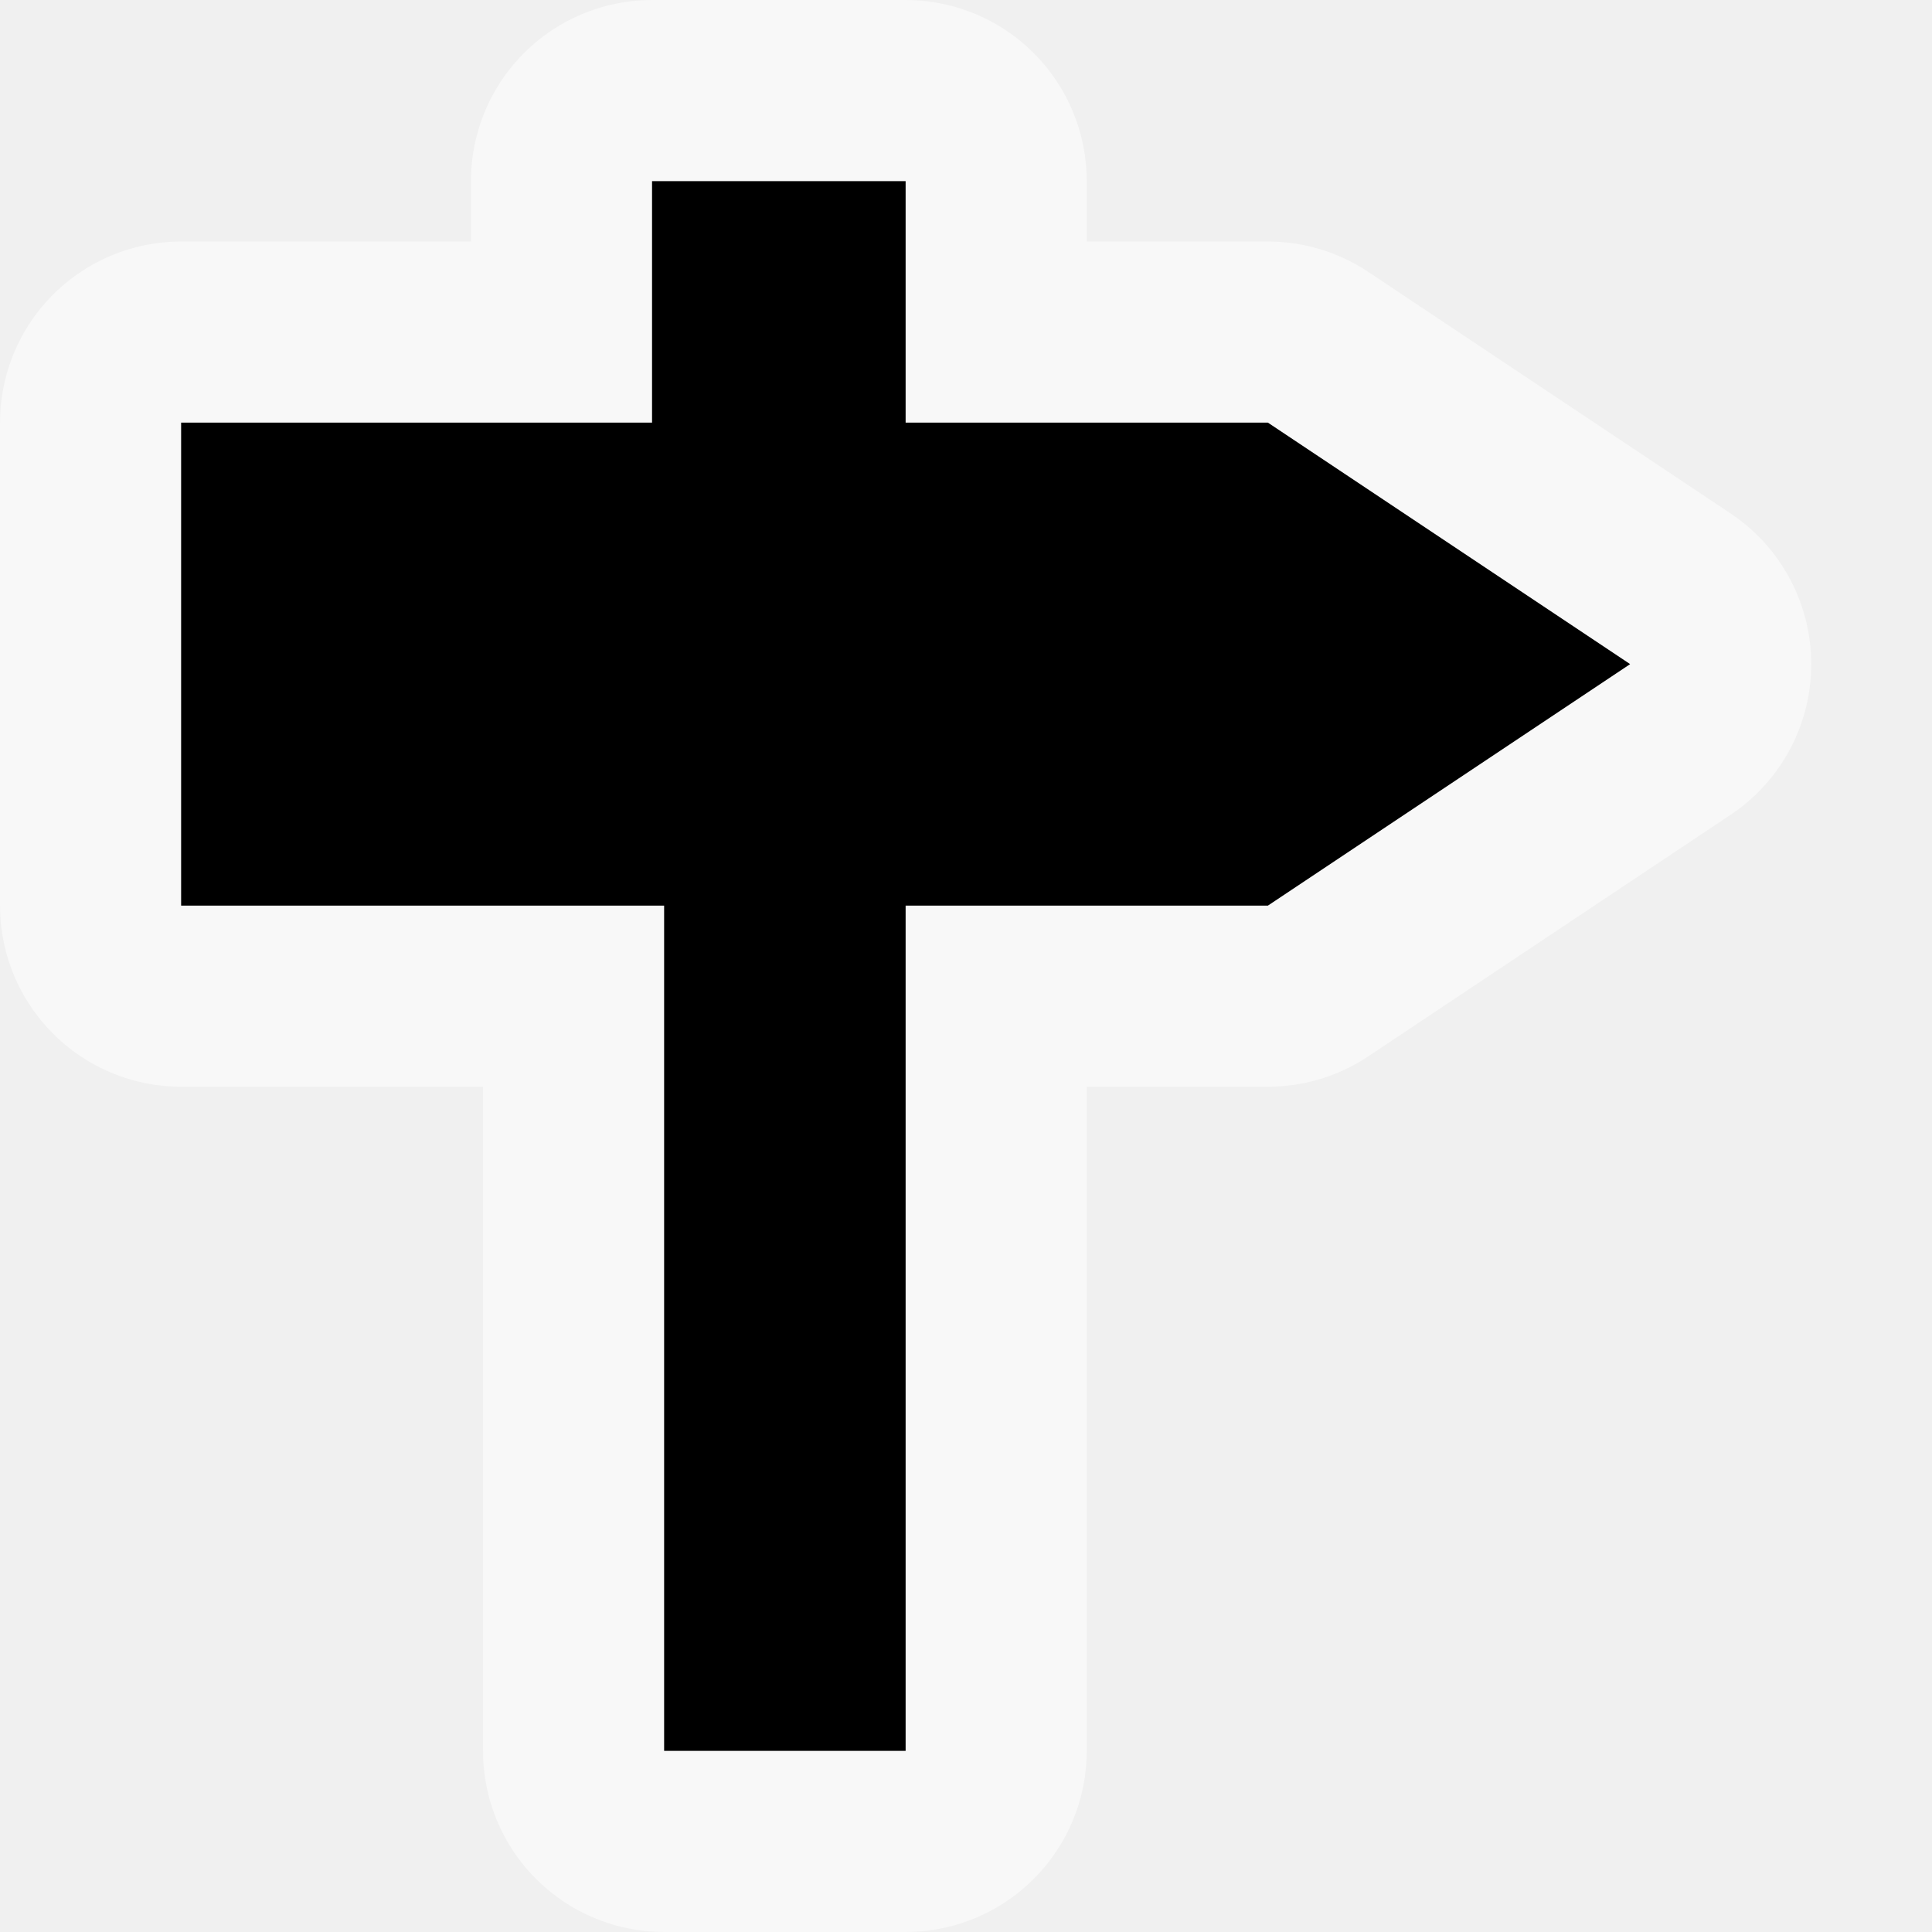
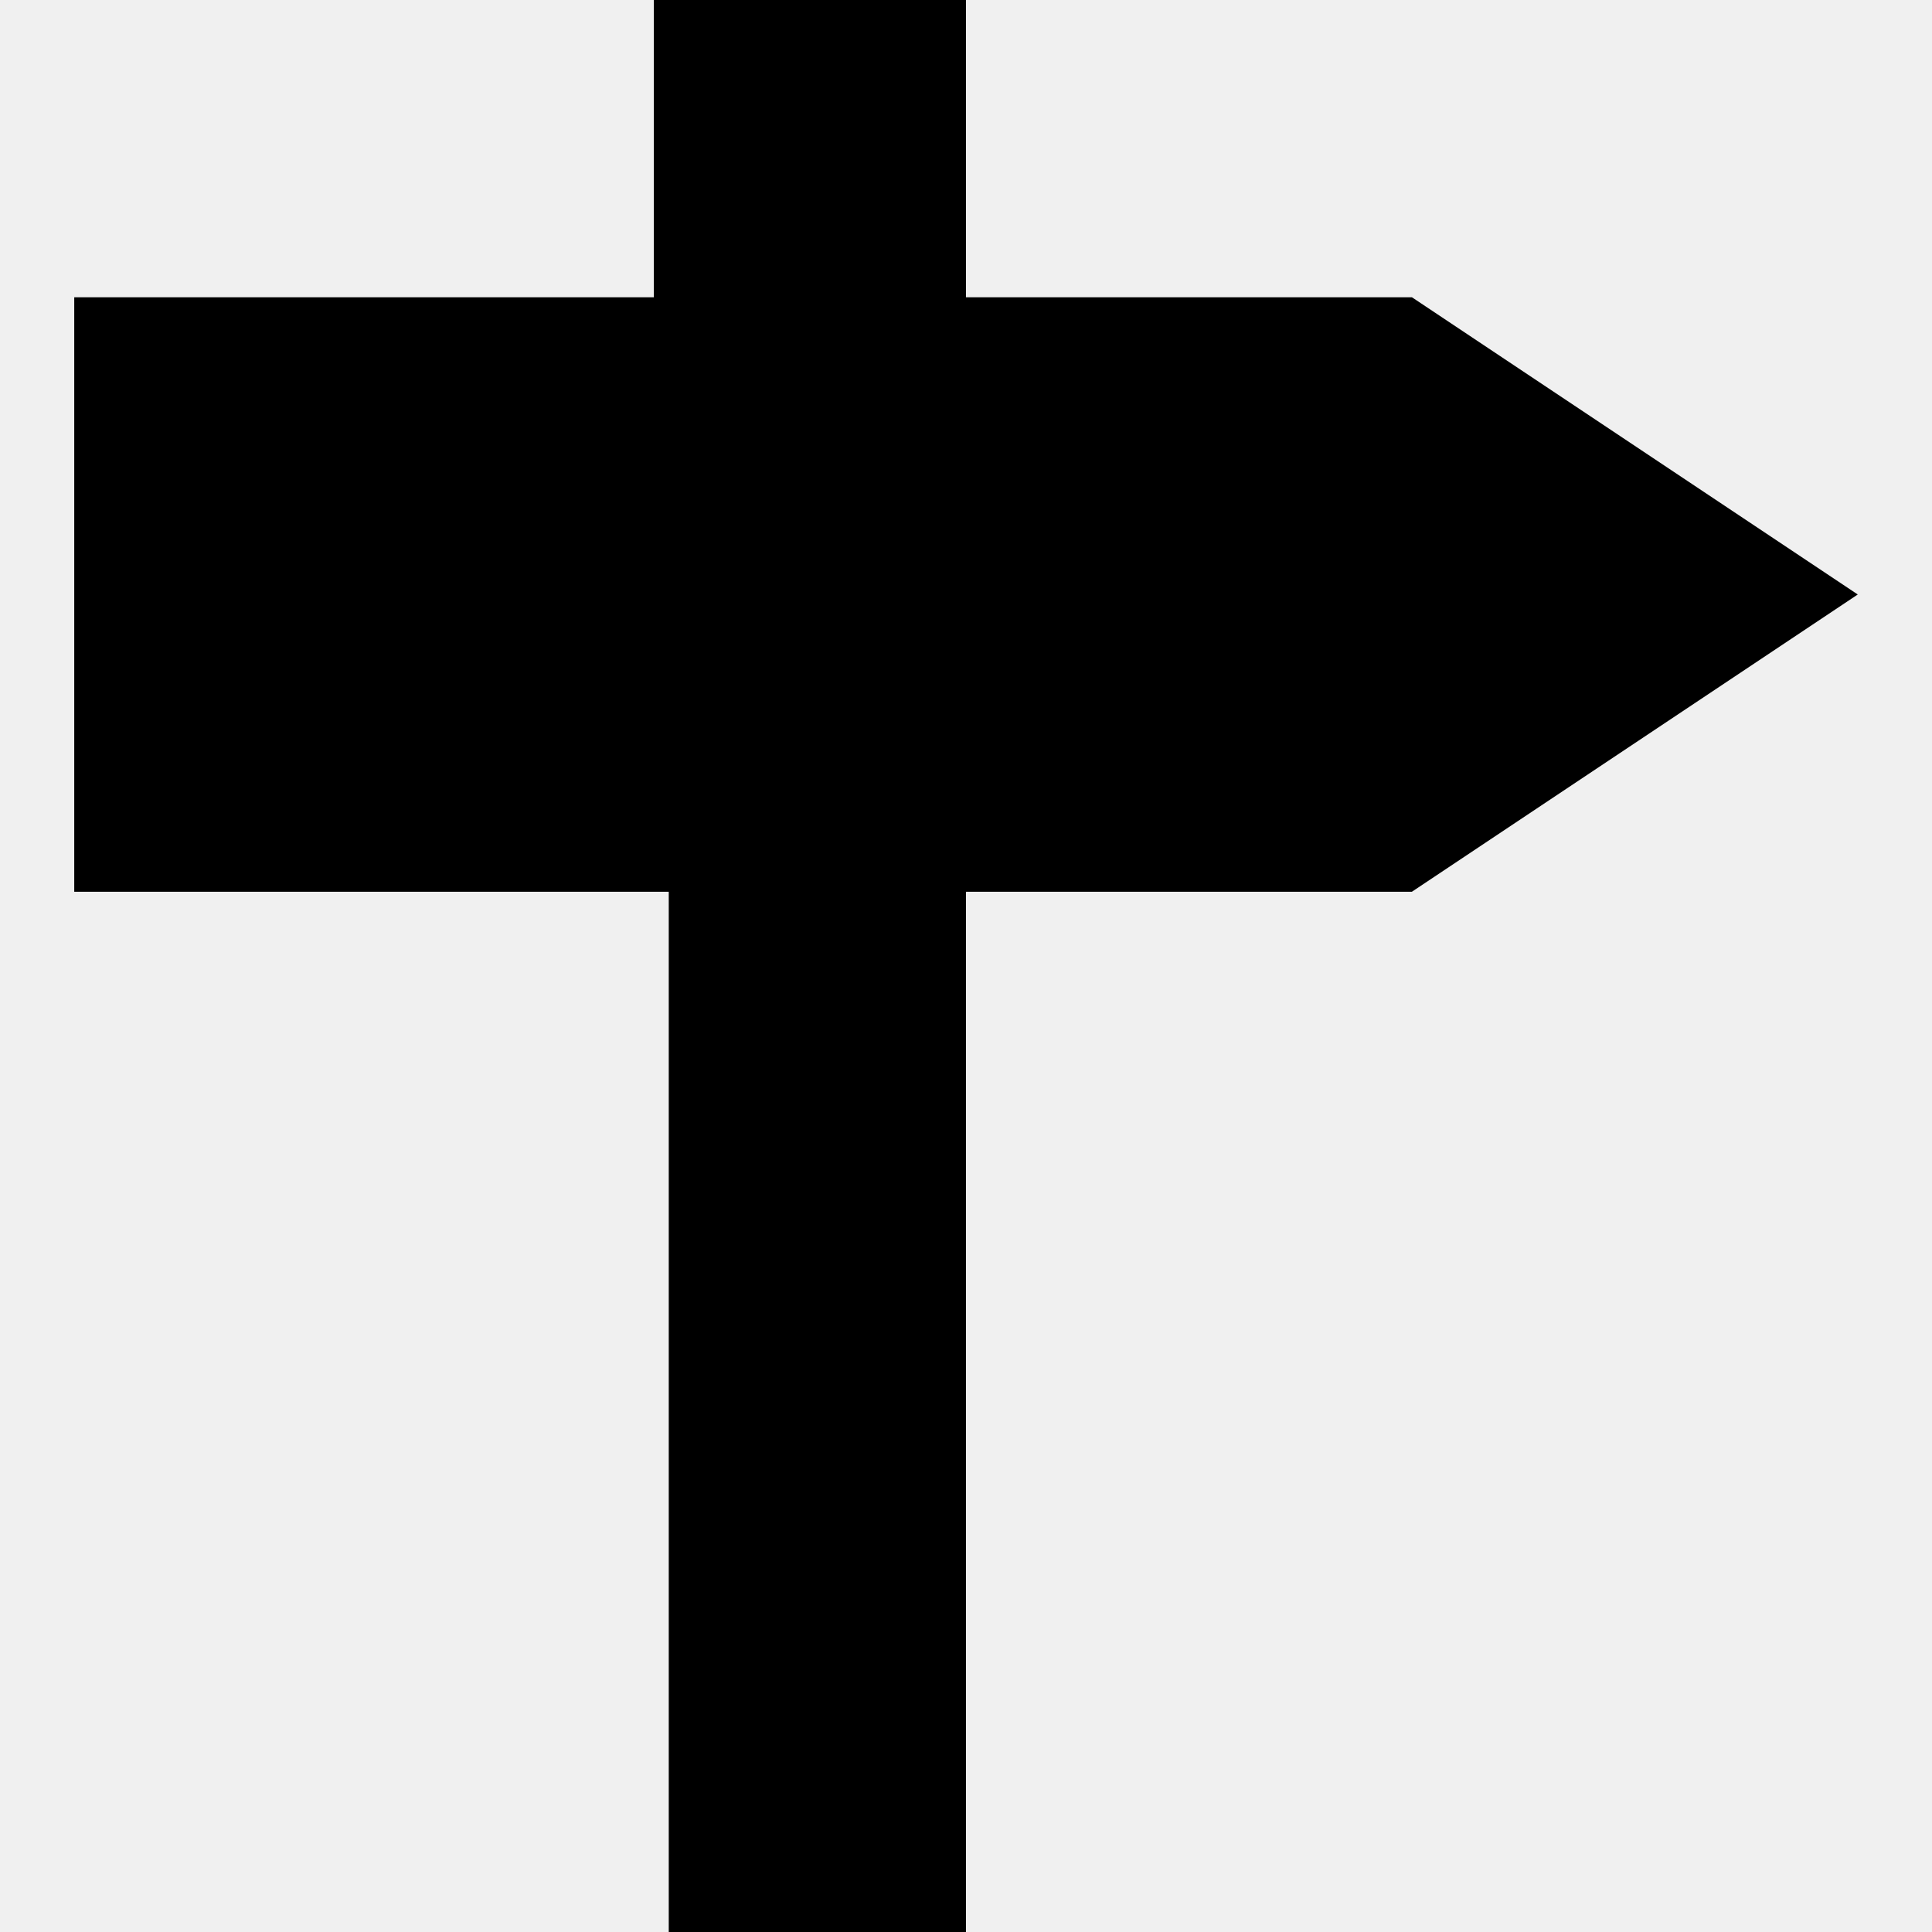
- <svg xmlns="http://www.w3.org/2000/svg" width="16" height="16">
-   <path d="M5.4 1.5v2H1.5V7.5h4v7h2V7.5h3l3-2-3-2H7.5V1.5z" opacity=".5" fill="none" stroke="#fff" stroke-width="3" stroke-linecap="round" stroke-linejoin="round" />
-   <path d="M5.4 1.5v2H1.5V7.5h4v7h2V7.5h3l3-2-3-2H7.5V1.5z" fill-rule="evenodd" />
+ <svg xmlns="http://www.w3.org/2000/svg" width="14" height="14" version="1.1" id="svg5023">
+   <defs id="defs5027" />
+   <path d="M 4.738,0 V 2.154 H 0.538 V 6.462 H 4.846 V 14 H 7 V 6.462 H 10.231 L 13.462,4.308 L 10.231,2.154 H 7 V 0 Z" fill-rule="evenodd" id="path5021" style="stroke-width:1" />
</svg>
